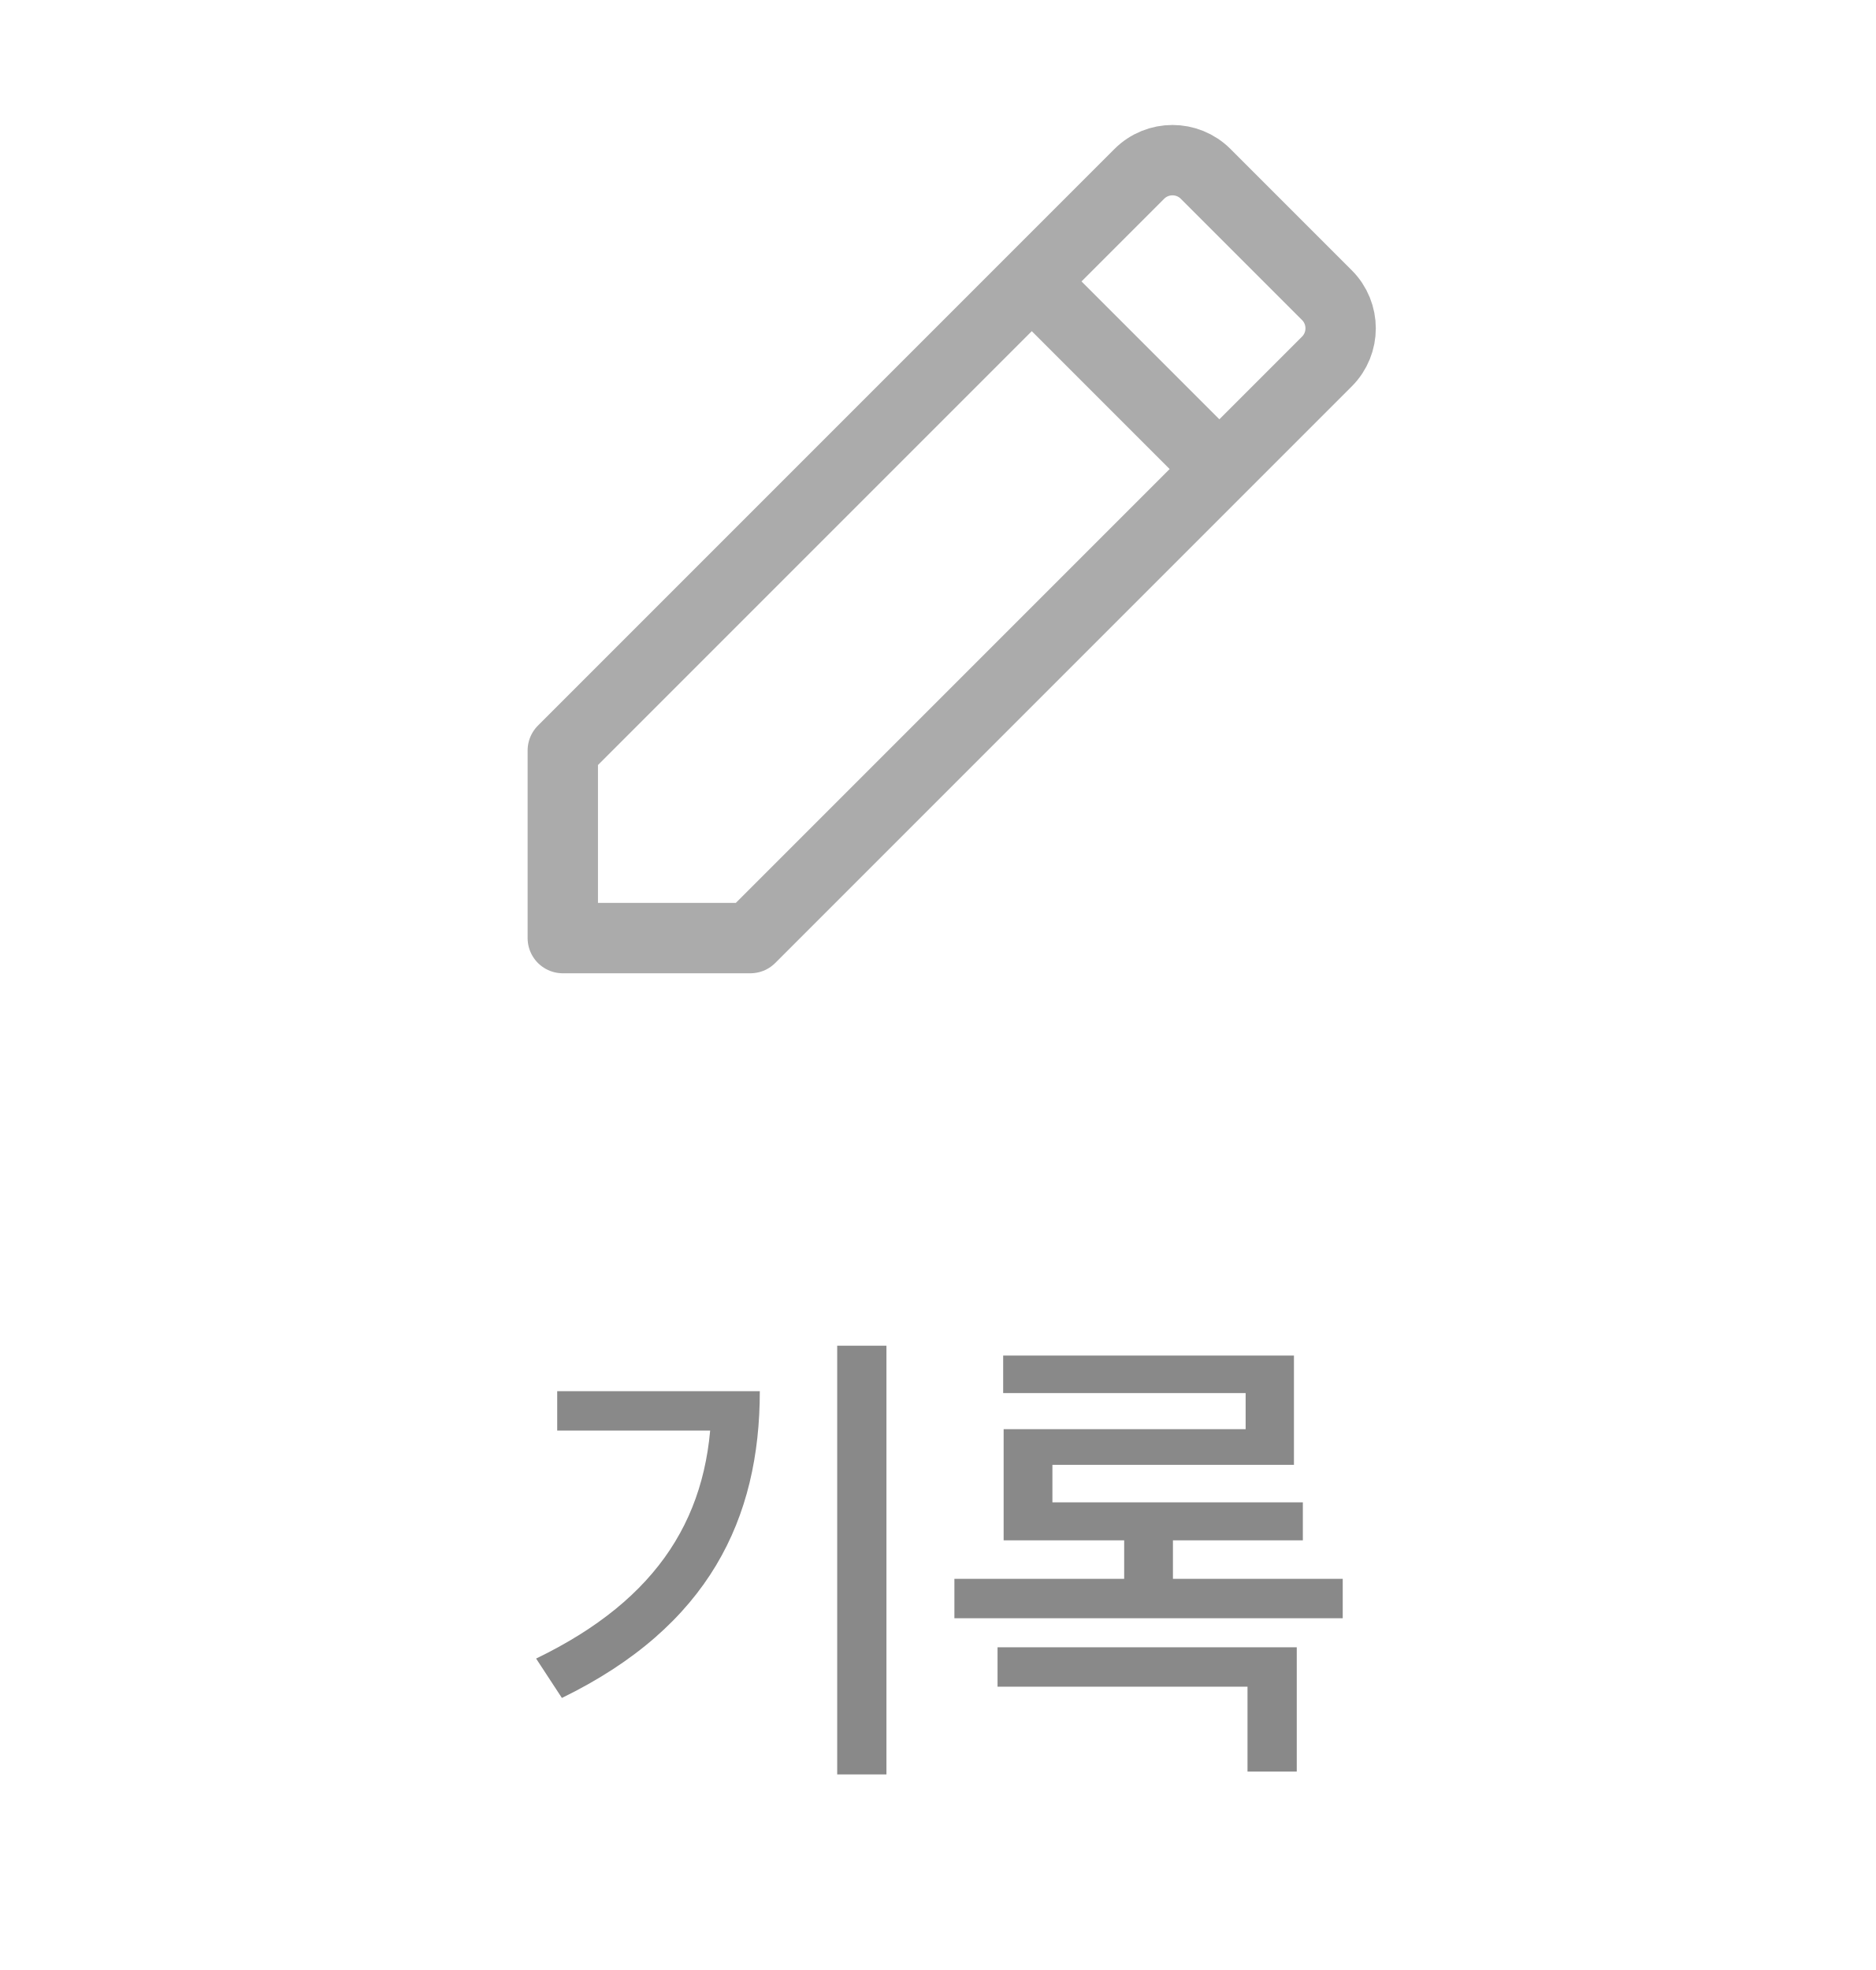
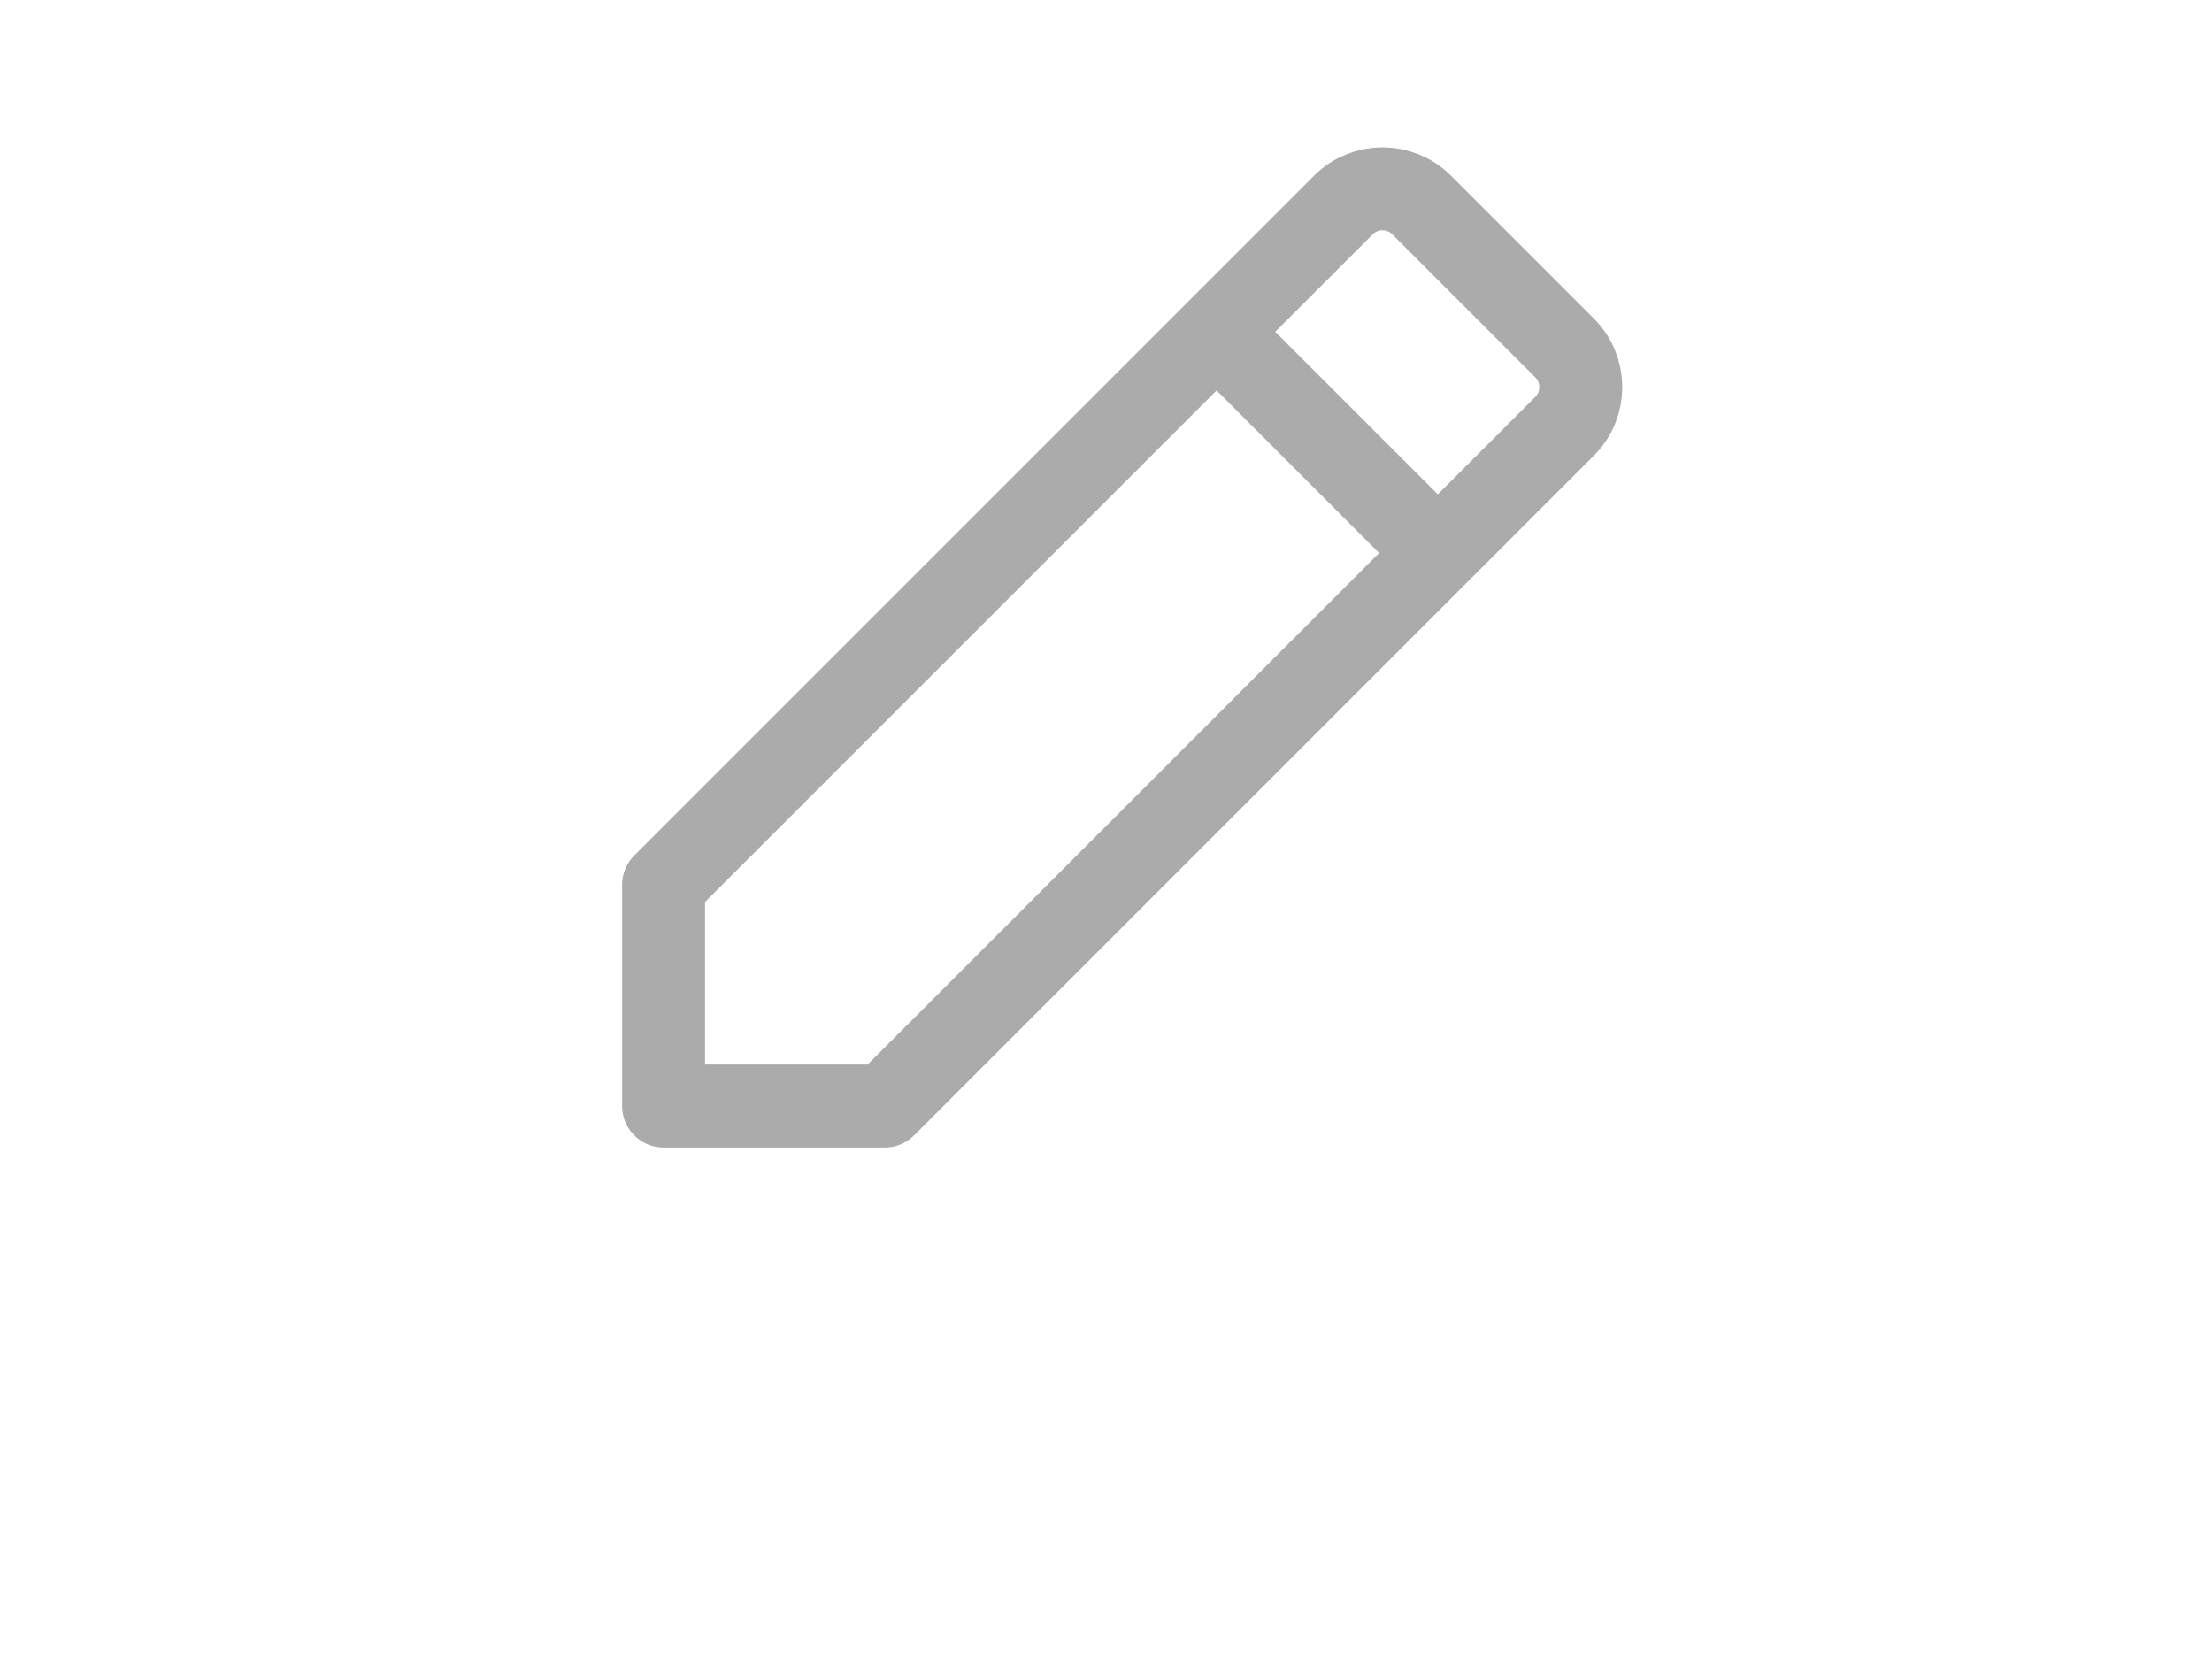
- <svg xmlns="http://www.w3.org/2000/svg" width="40" height="42" viewBox="0 0 40 42" fill="none">
+ <svg xmlns="http://www.w3.org/2000/svg" width="40" height="30" viewBox="0 0 40 30" fill="none">
  <path d="M26 10L28.293 7.707C28.683 7.317 28.683 6.683 28.293 6.293L25.707 3.707C25.317 3.317 24.683 3.317 24.293 3.707L22 6M26 10L16 20H12V16L22 6M26 10L22 6" stroke="#ABABAB" stroke-width="1.5" stroke-linecap="round" stroke-linejoin="round" />
-   <path d="M17.851 28.69H18.901V37.83H17.851V28.69ZM15.171 29.66H16.201C16.201 32.37 15.121 34.67 11.981 36.2L11.431 35.36C14.061 34.09 15.171 32.28 15.171 29.84V29.66ZM11.881 29.66H15.641V30.5H11.881V29.66ZM20.35 33.66H28.63V34.5H20.35V33.66ZM21.39 28.9H27.59V31.23H22.44V32.35H21.4V30.47H26.56V29.7H21.39V28.9ZM21.4 32.03H27.78V32.84H21.4V32.03ZM23.97 32.43H25.01V34.1H23.97V32.43ZM21.27 35.12H27.65V37.77H26.6V35.96H21.27V35.12Z" fill="#898989" />
</svg>
